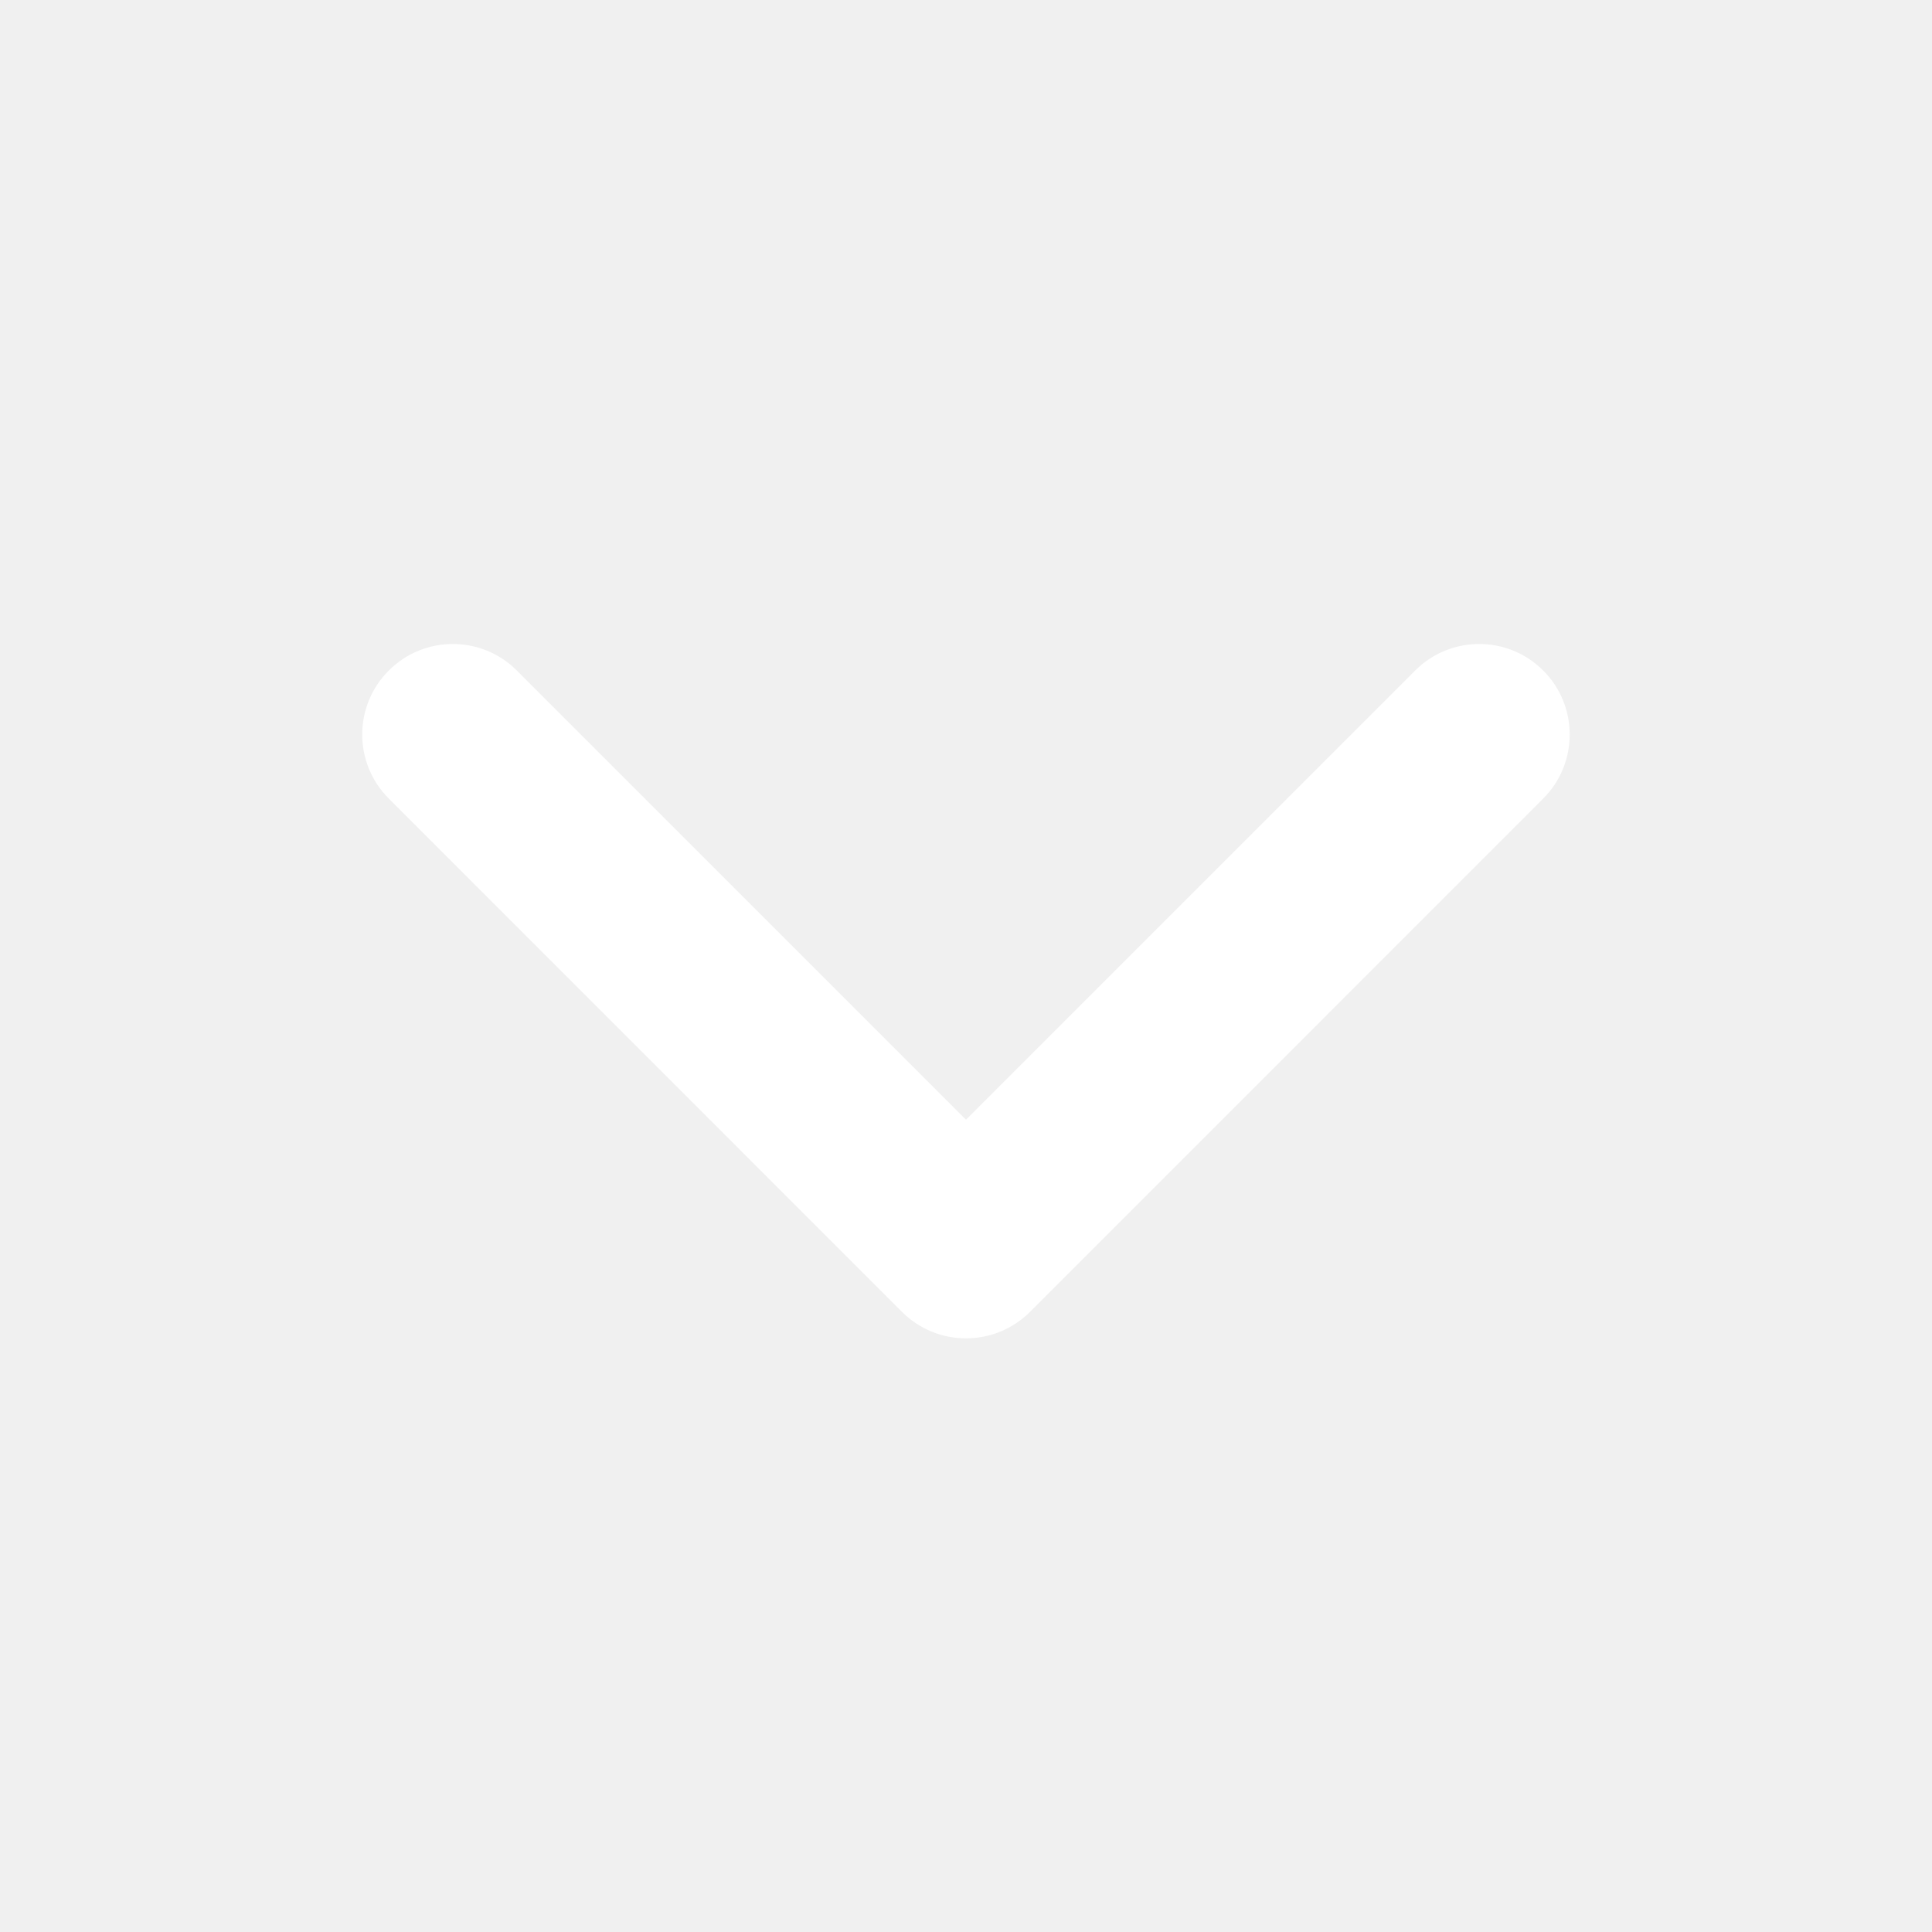
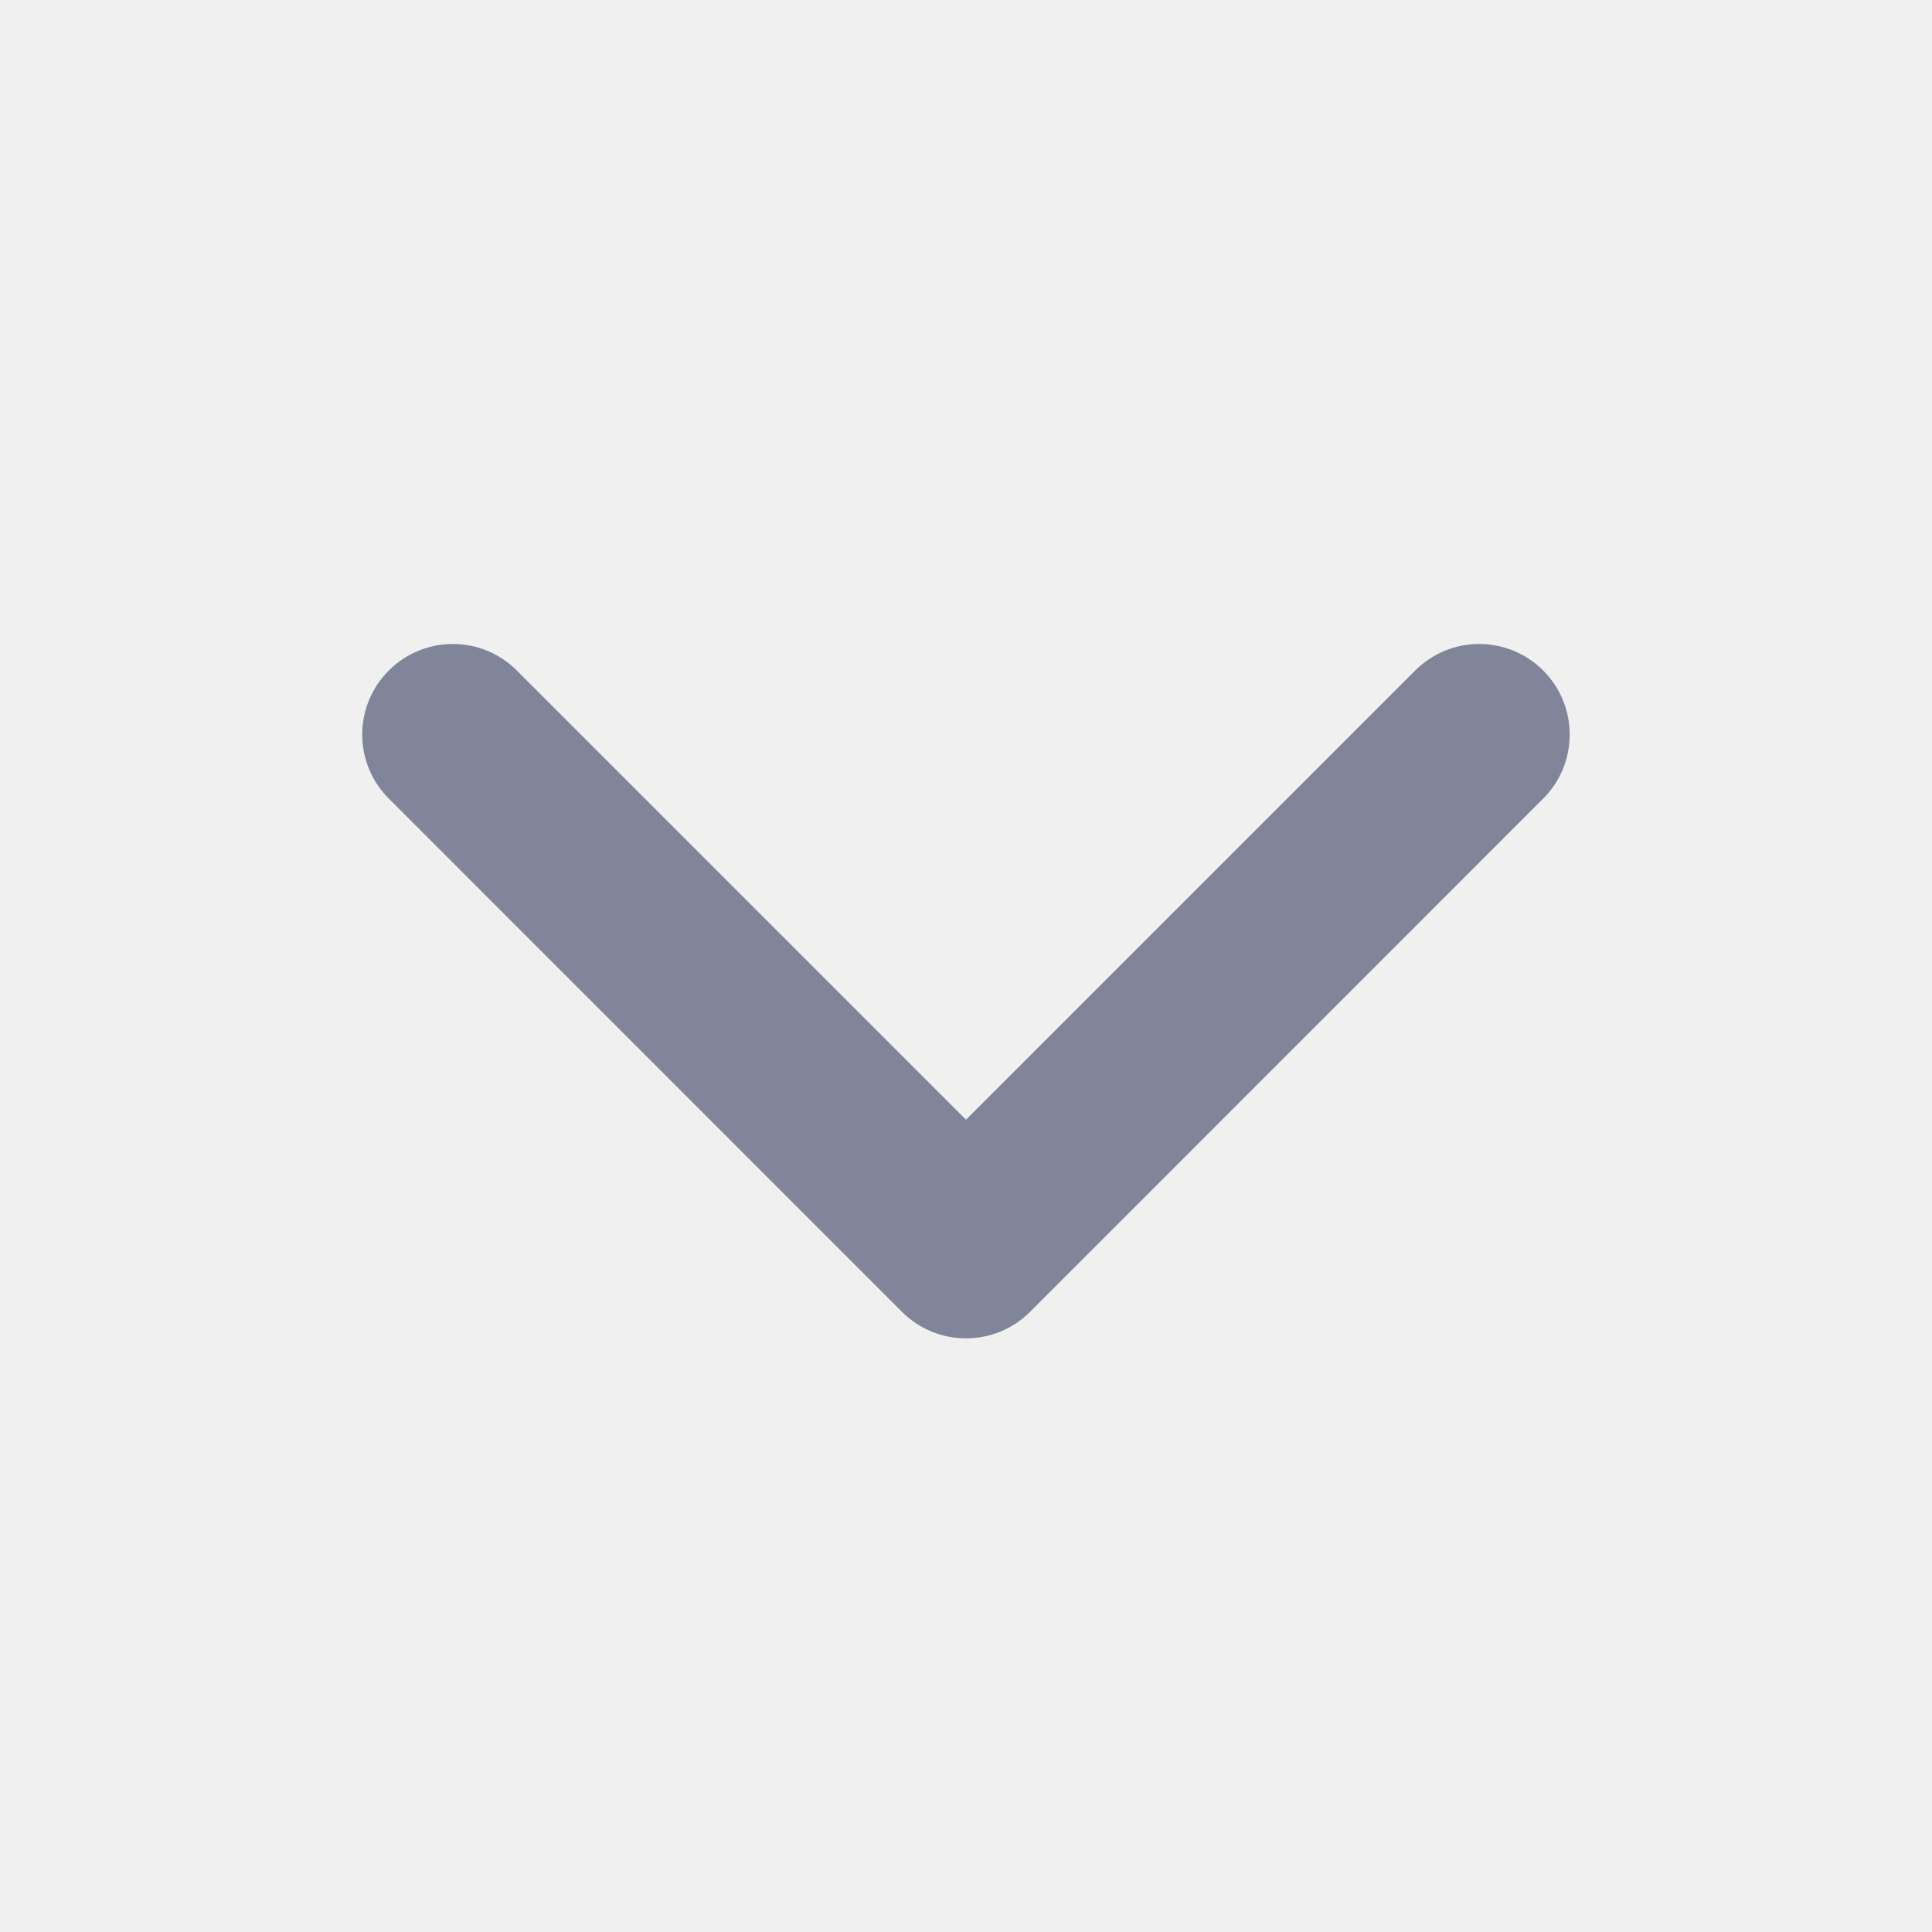
<svg xmlns="http://www.w3.org/2000/svg" width="20" height="20" viewBox="0 0 20 20" fill="none">
-   <path fill-rule="evenodd" clip-rule="evenodd" d="M15.975 6.941C16.341 7.307 16.341 7.901 15.975 8.267L10.663 13.58C10.297 13.946 9.703 13.946 9.337 13.58L4.025 8.267C3.658 7.901 3.658 7.307 4.025 6.941C4.391 6.575 4.984 6.575 5.35 6.941L10 11.591L14.65 6.941C15.016 6.575 15.609 6.575 15.975 6.941Z" fill="white" />
+   <path fill-rule="evenodd" clip-rule="evenodd" d="M15.975 6.941C16.341 7.307 16.341 7.901 15.975 8.267L10.663 13.58C10.297 13.946 9.703 13.946 9.337 13.58L4.025 8.267C3.658 7.901 3.658 7.307 4.025 6.941C4.391 6.575 4.984 6.575 5.35 6.941L10 11.591L14.65 6.941C15.016 6.575 15.609 6.575 15.975 6.941Z" fill="#80859A" />
</svg>
